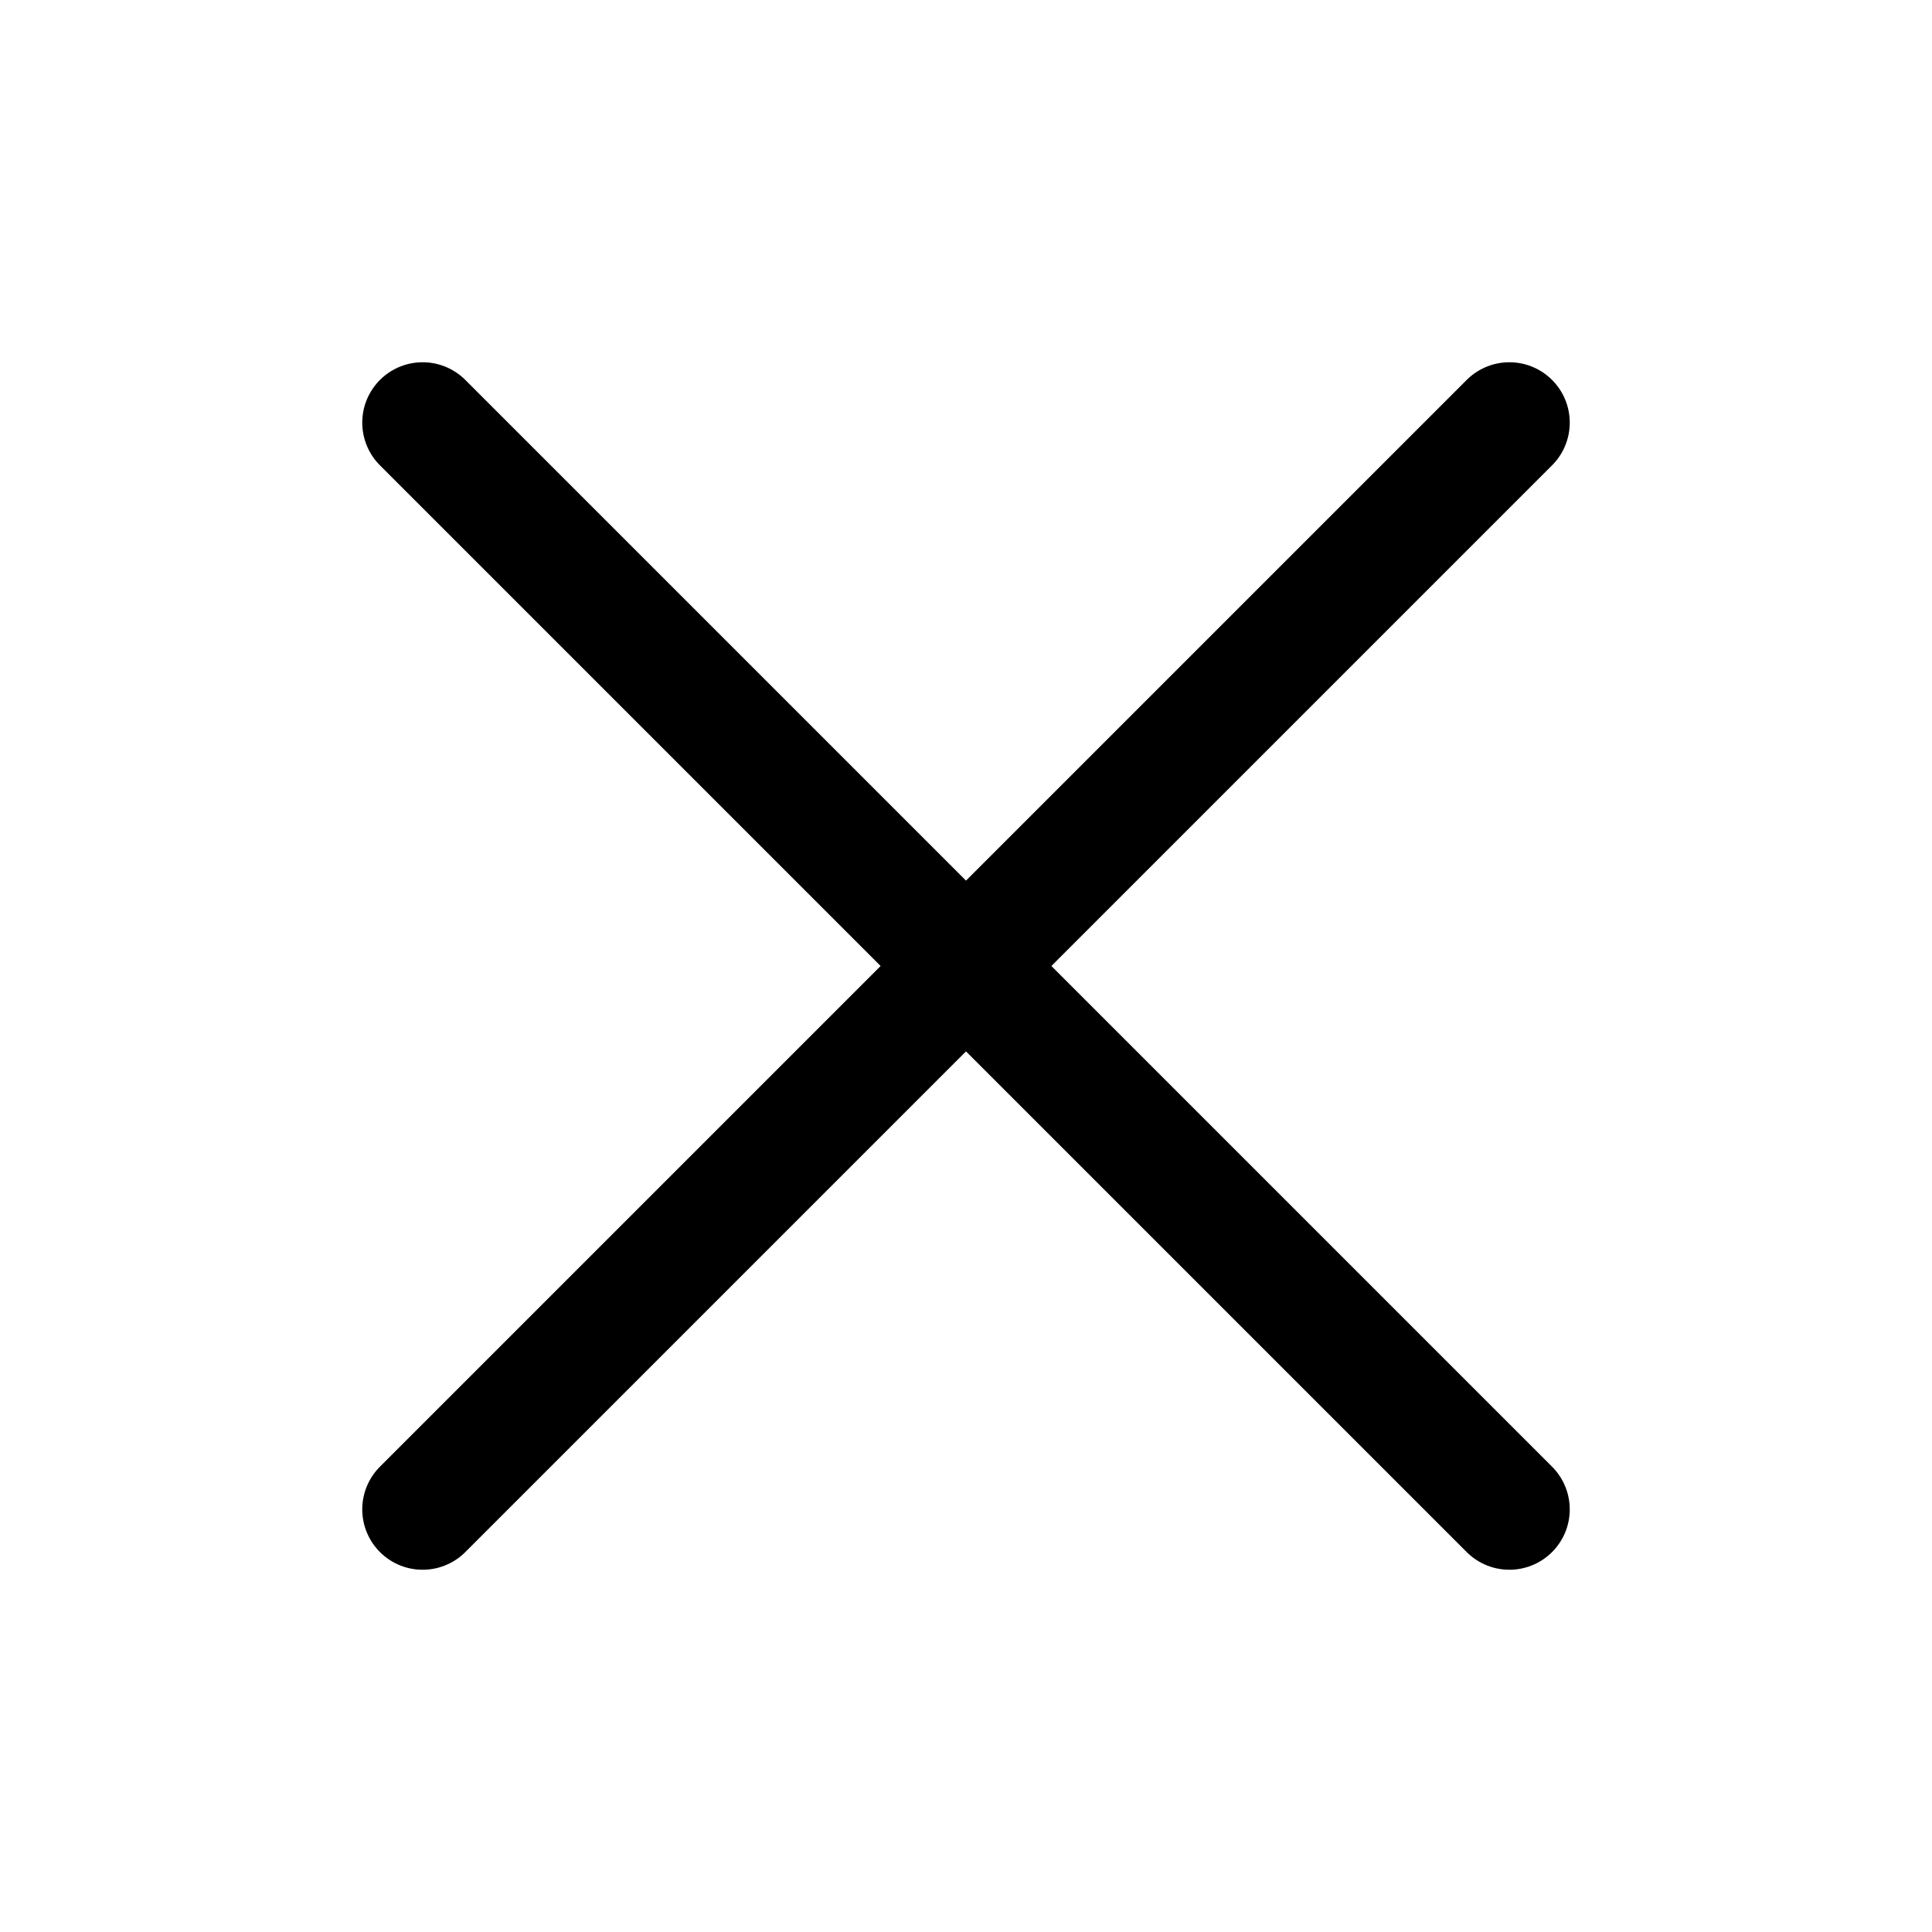
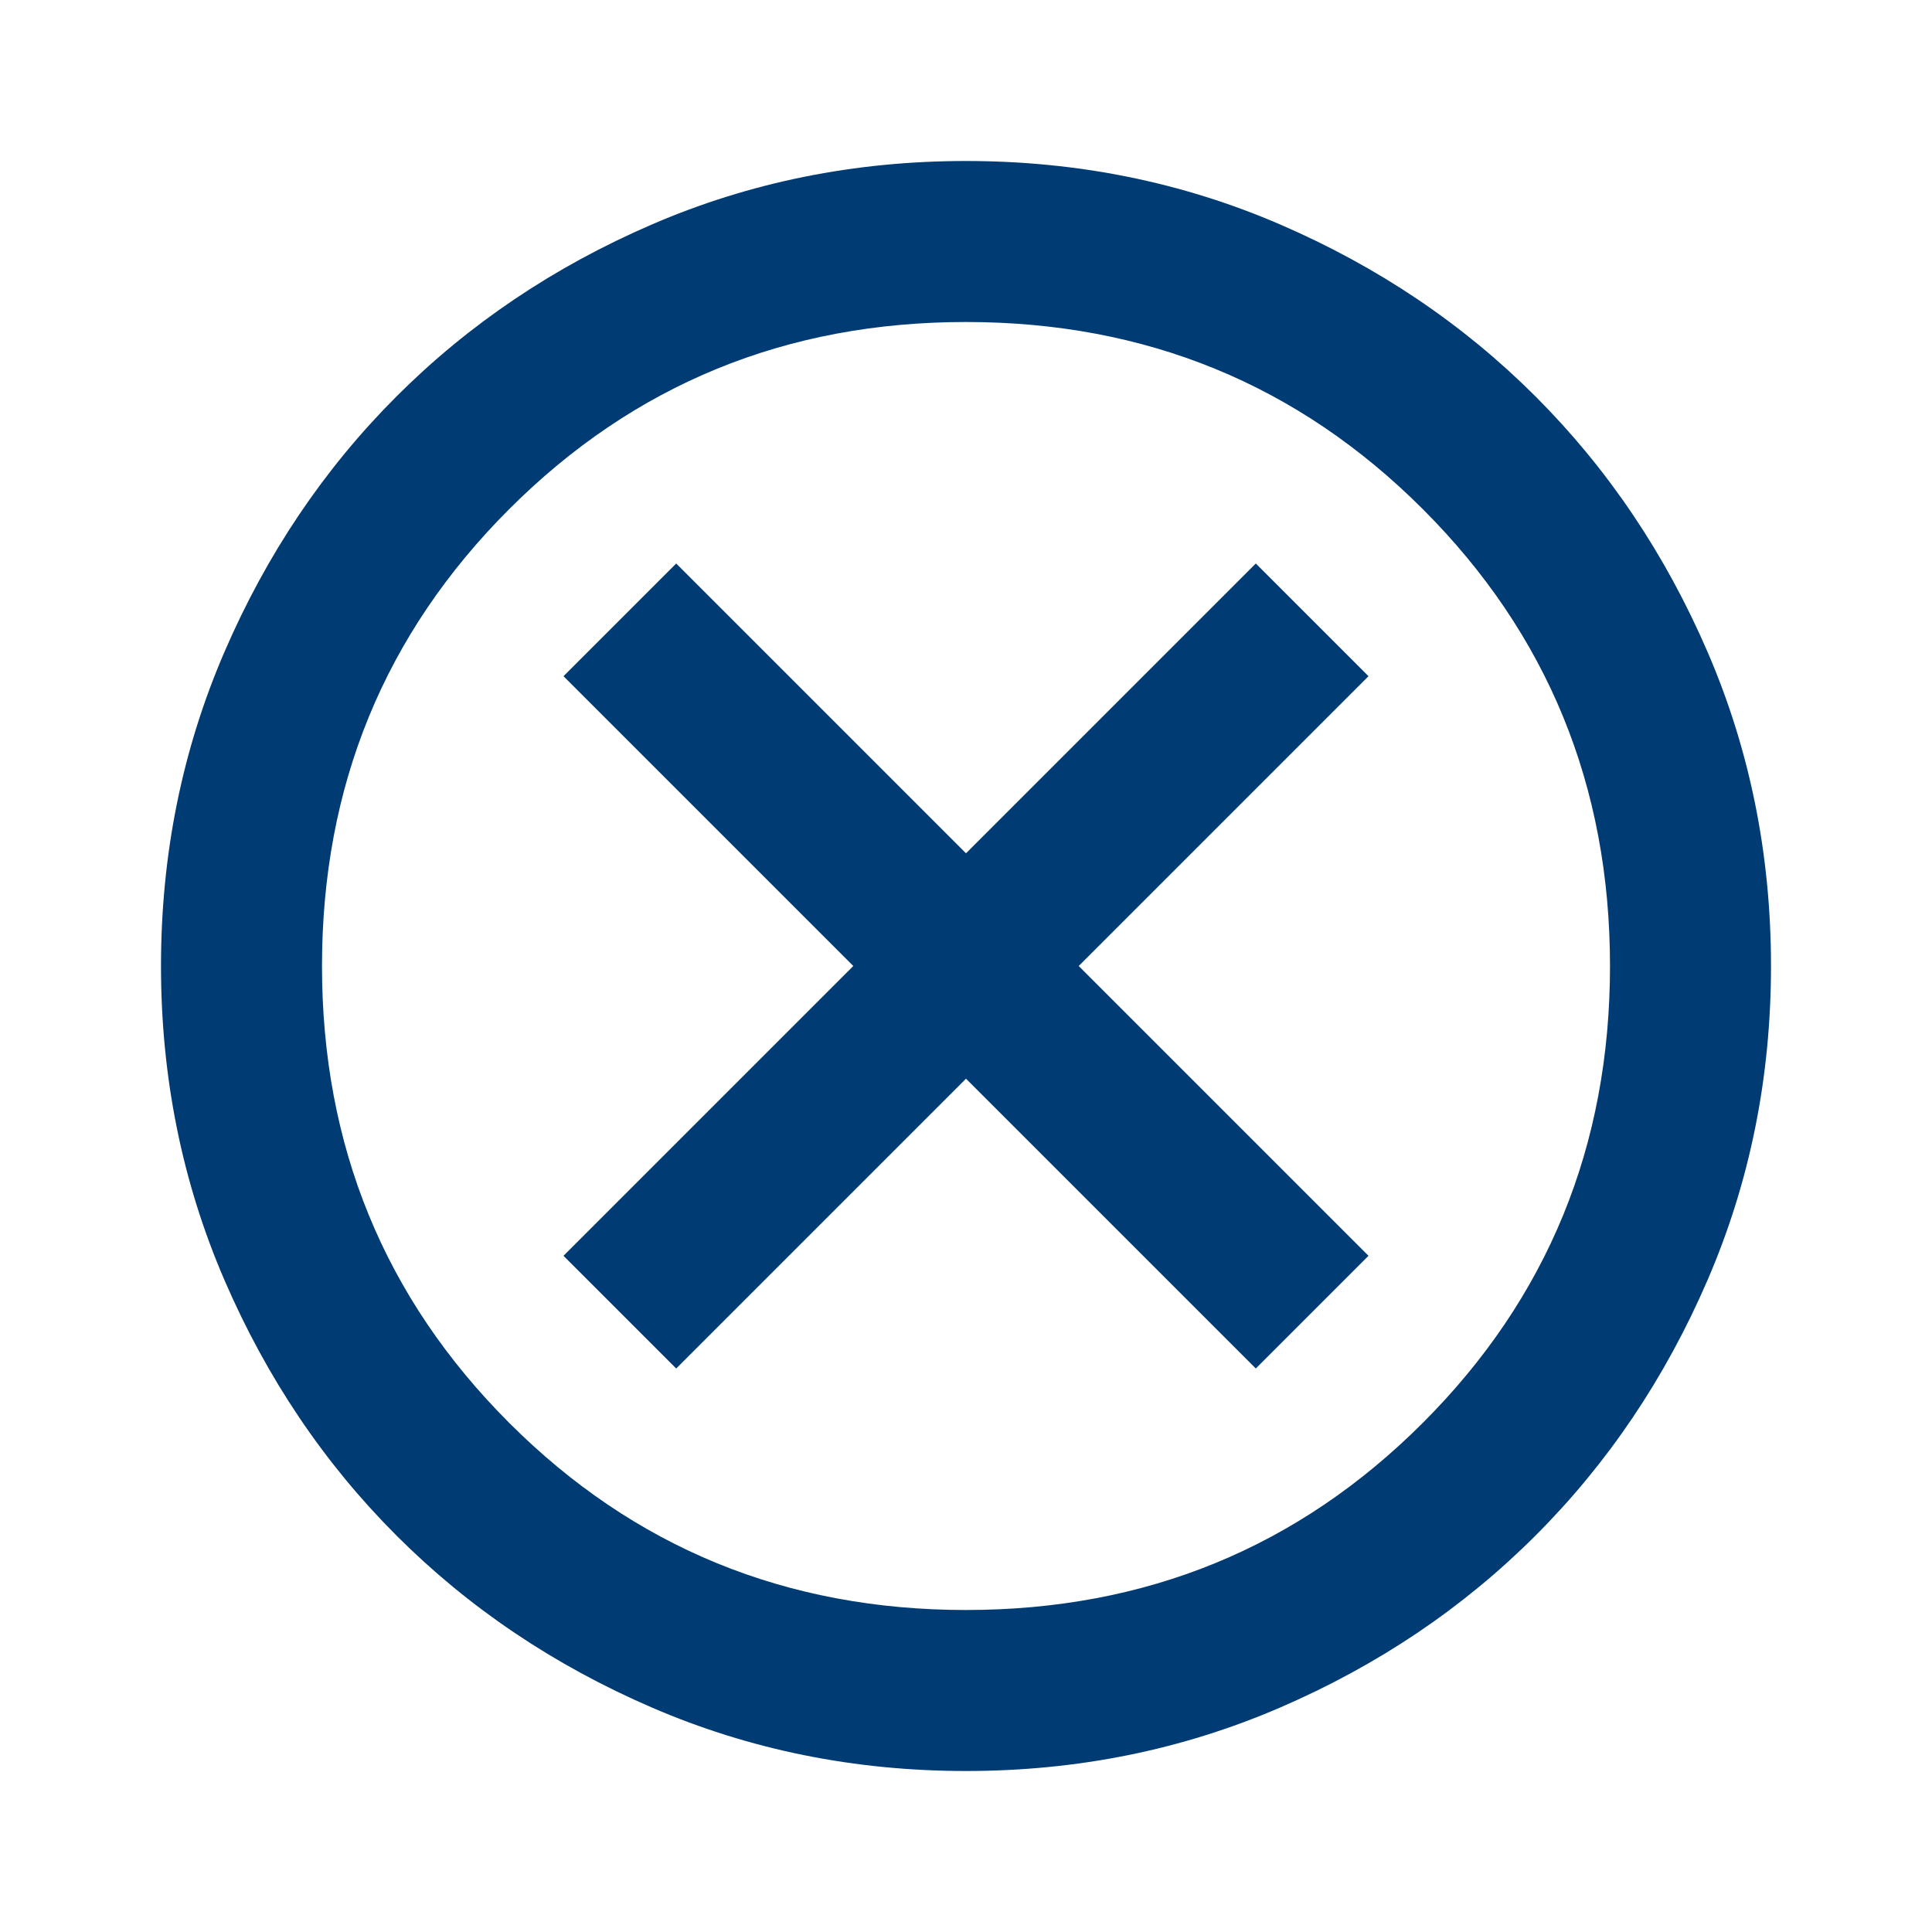
- <svg xmlns="http://www.w3.org/2000/svg" viewBox="0 0 32 32">
-   <defs>
-     <style>.cls-1{fill:none;stroke:#000;stroke-linecap:round;stroke-linejoin:round;stroke-width:2px;}</style>
-   </defs>
-   <g id="cross">
-     <line class="cls-1" x1="7" x2="25" y1="7" y2="25" />
-     <line class="cls-1" x1="7" x2="25" y1="25" y2="7" />
-   </g>
+ <svg xmlns="http://www.w3.org/2000/svg" height="24px" viewBox="0 -960 960 960" width="24px" fill="#003B73">
+   <path d="m336-280 144-144 144 144 56-56-144-144 144-144-56-56-144 144-144-144-56 56 144 144-144 144 56 56ZM480-80q-83 0-156-31.5T197-197q-54-54-85.5-127T80-480q0-83 31.5-156T197-763q54-54 127-85.5T480-880q83 0 156 31.5T763-763q54 54 85.5 127T880-480q0 83-31.5 156T763-197q-54 54-127 85.5T480-80Zm0-80q134 0 227-93t93-227q0-134-93-227t-227-93q-134 0-227 93t-93 227q0 134 93 227t227 93Zm0-320Z" />
</svg>
